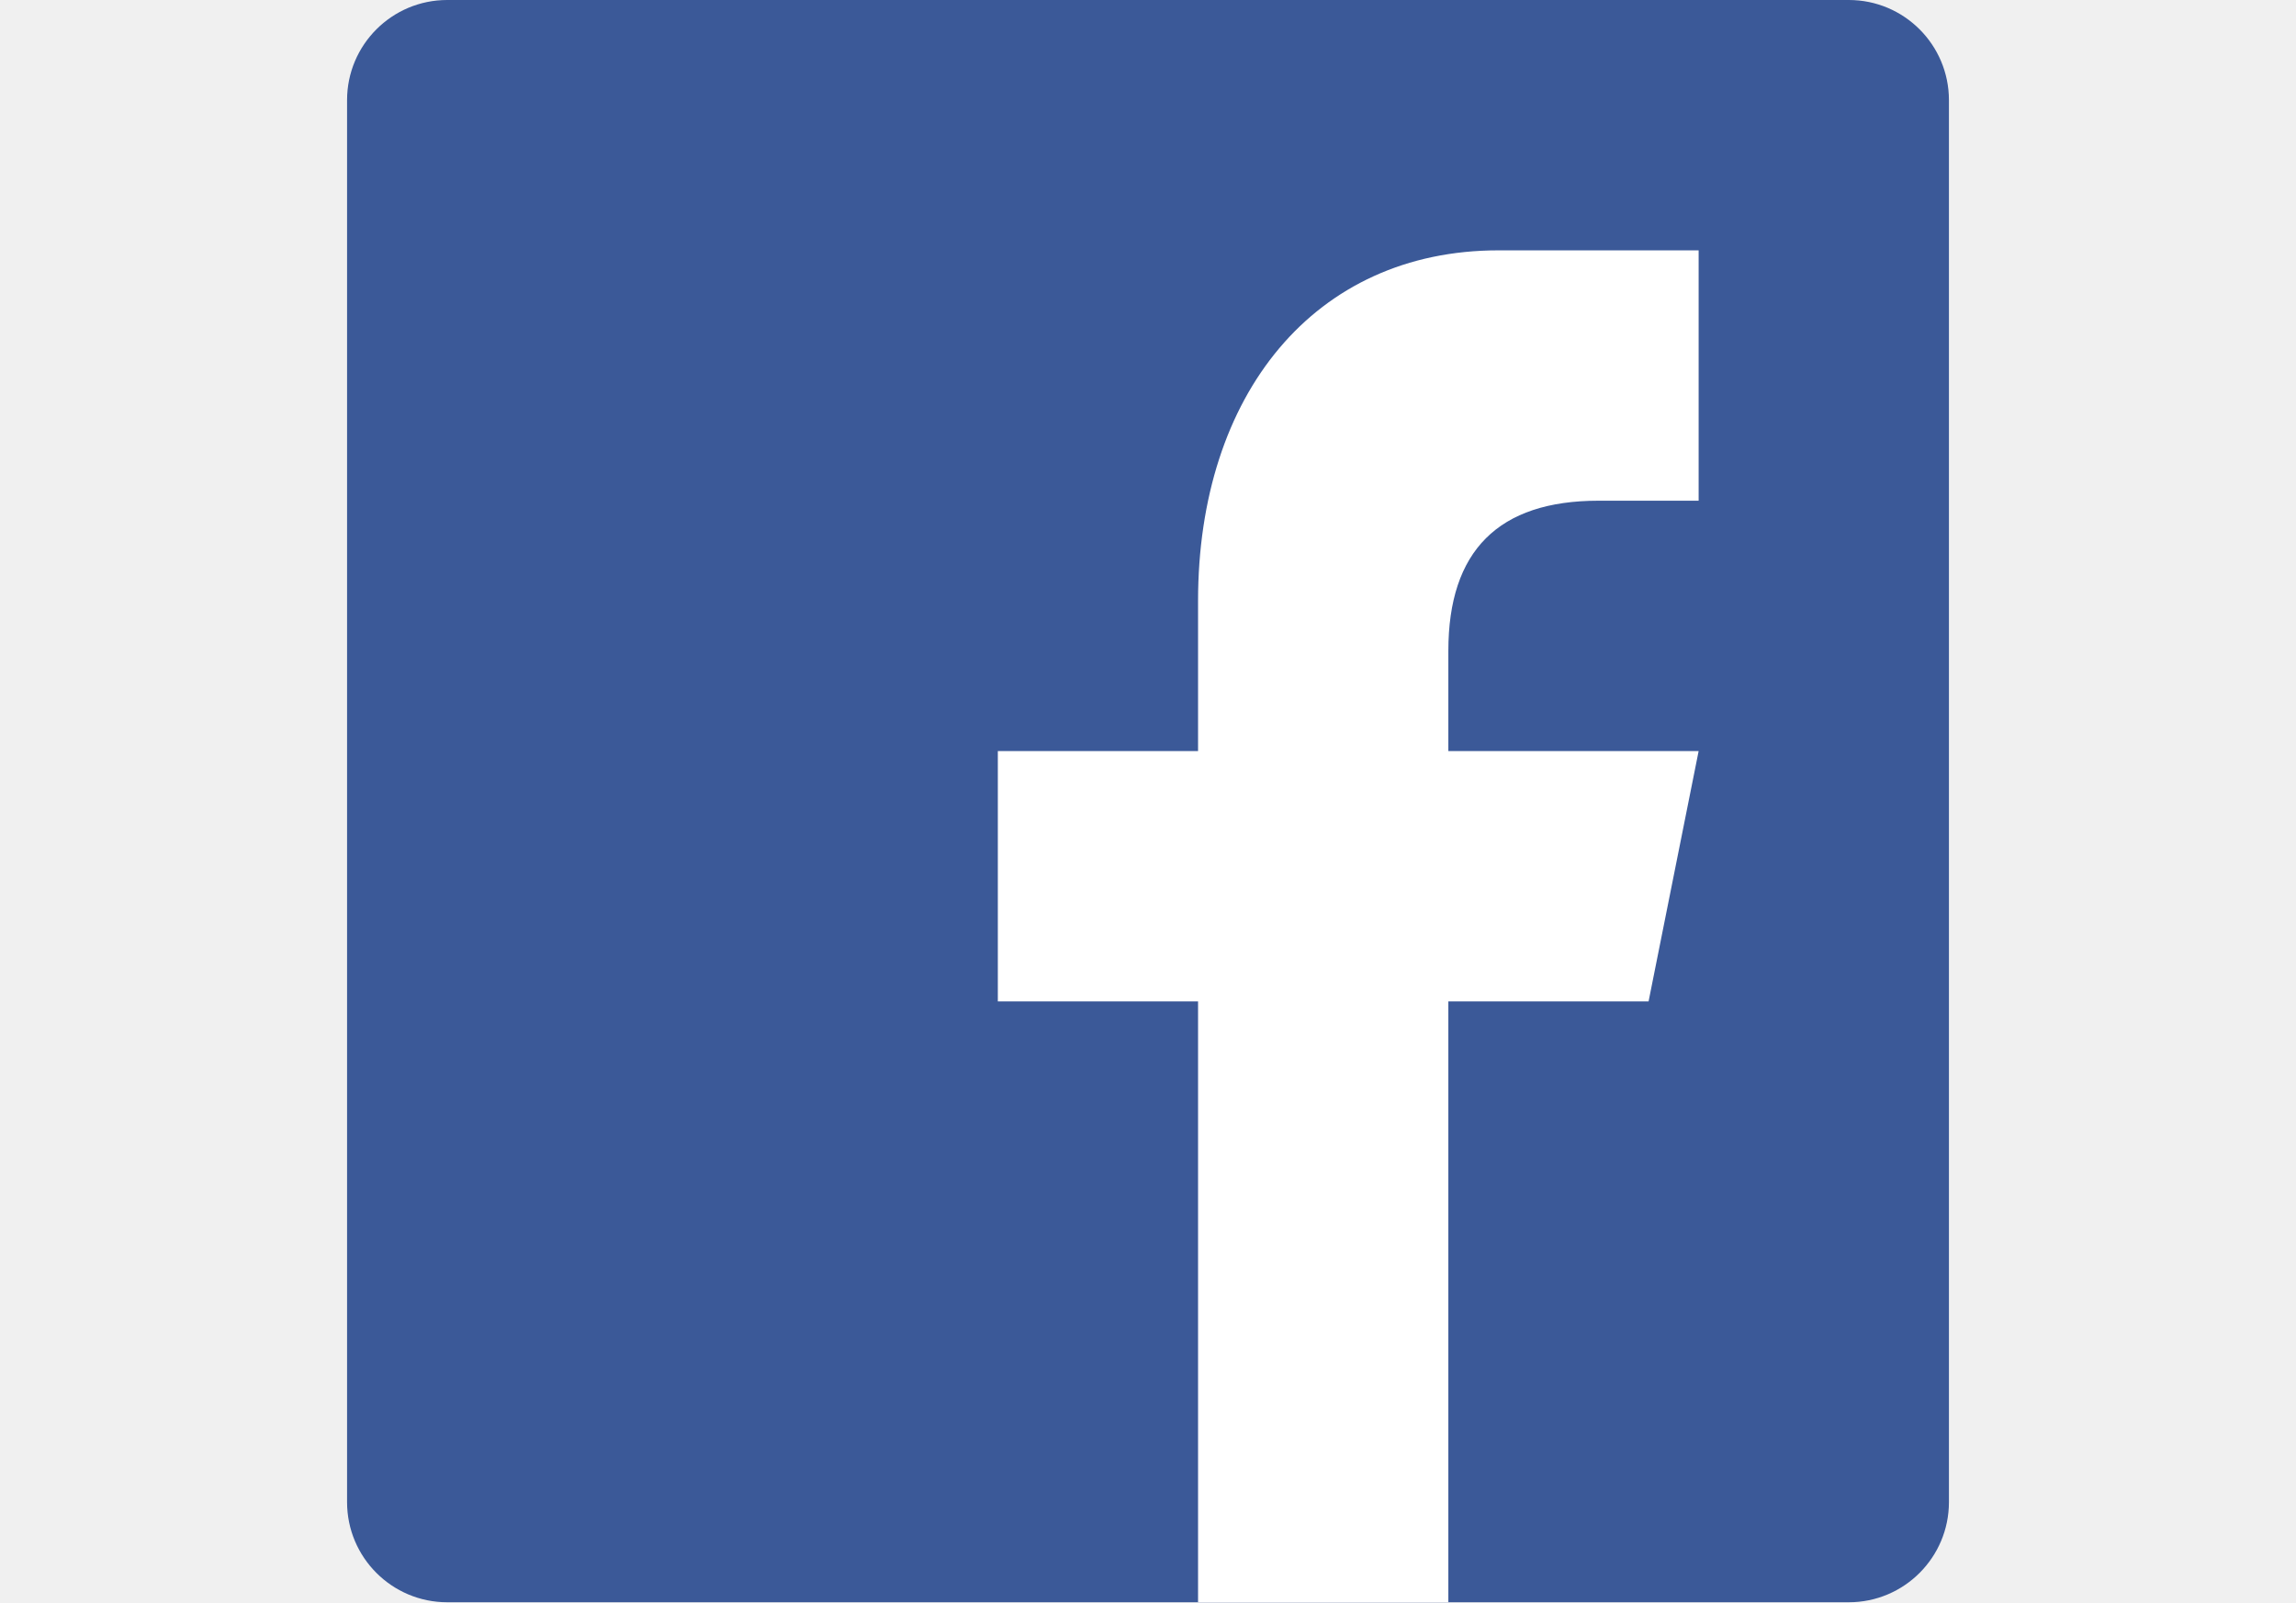
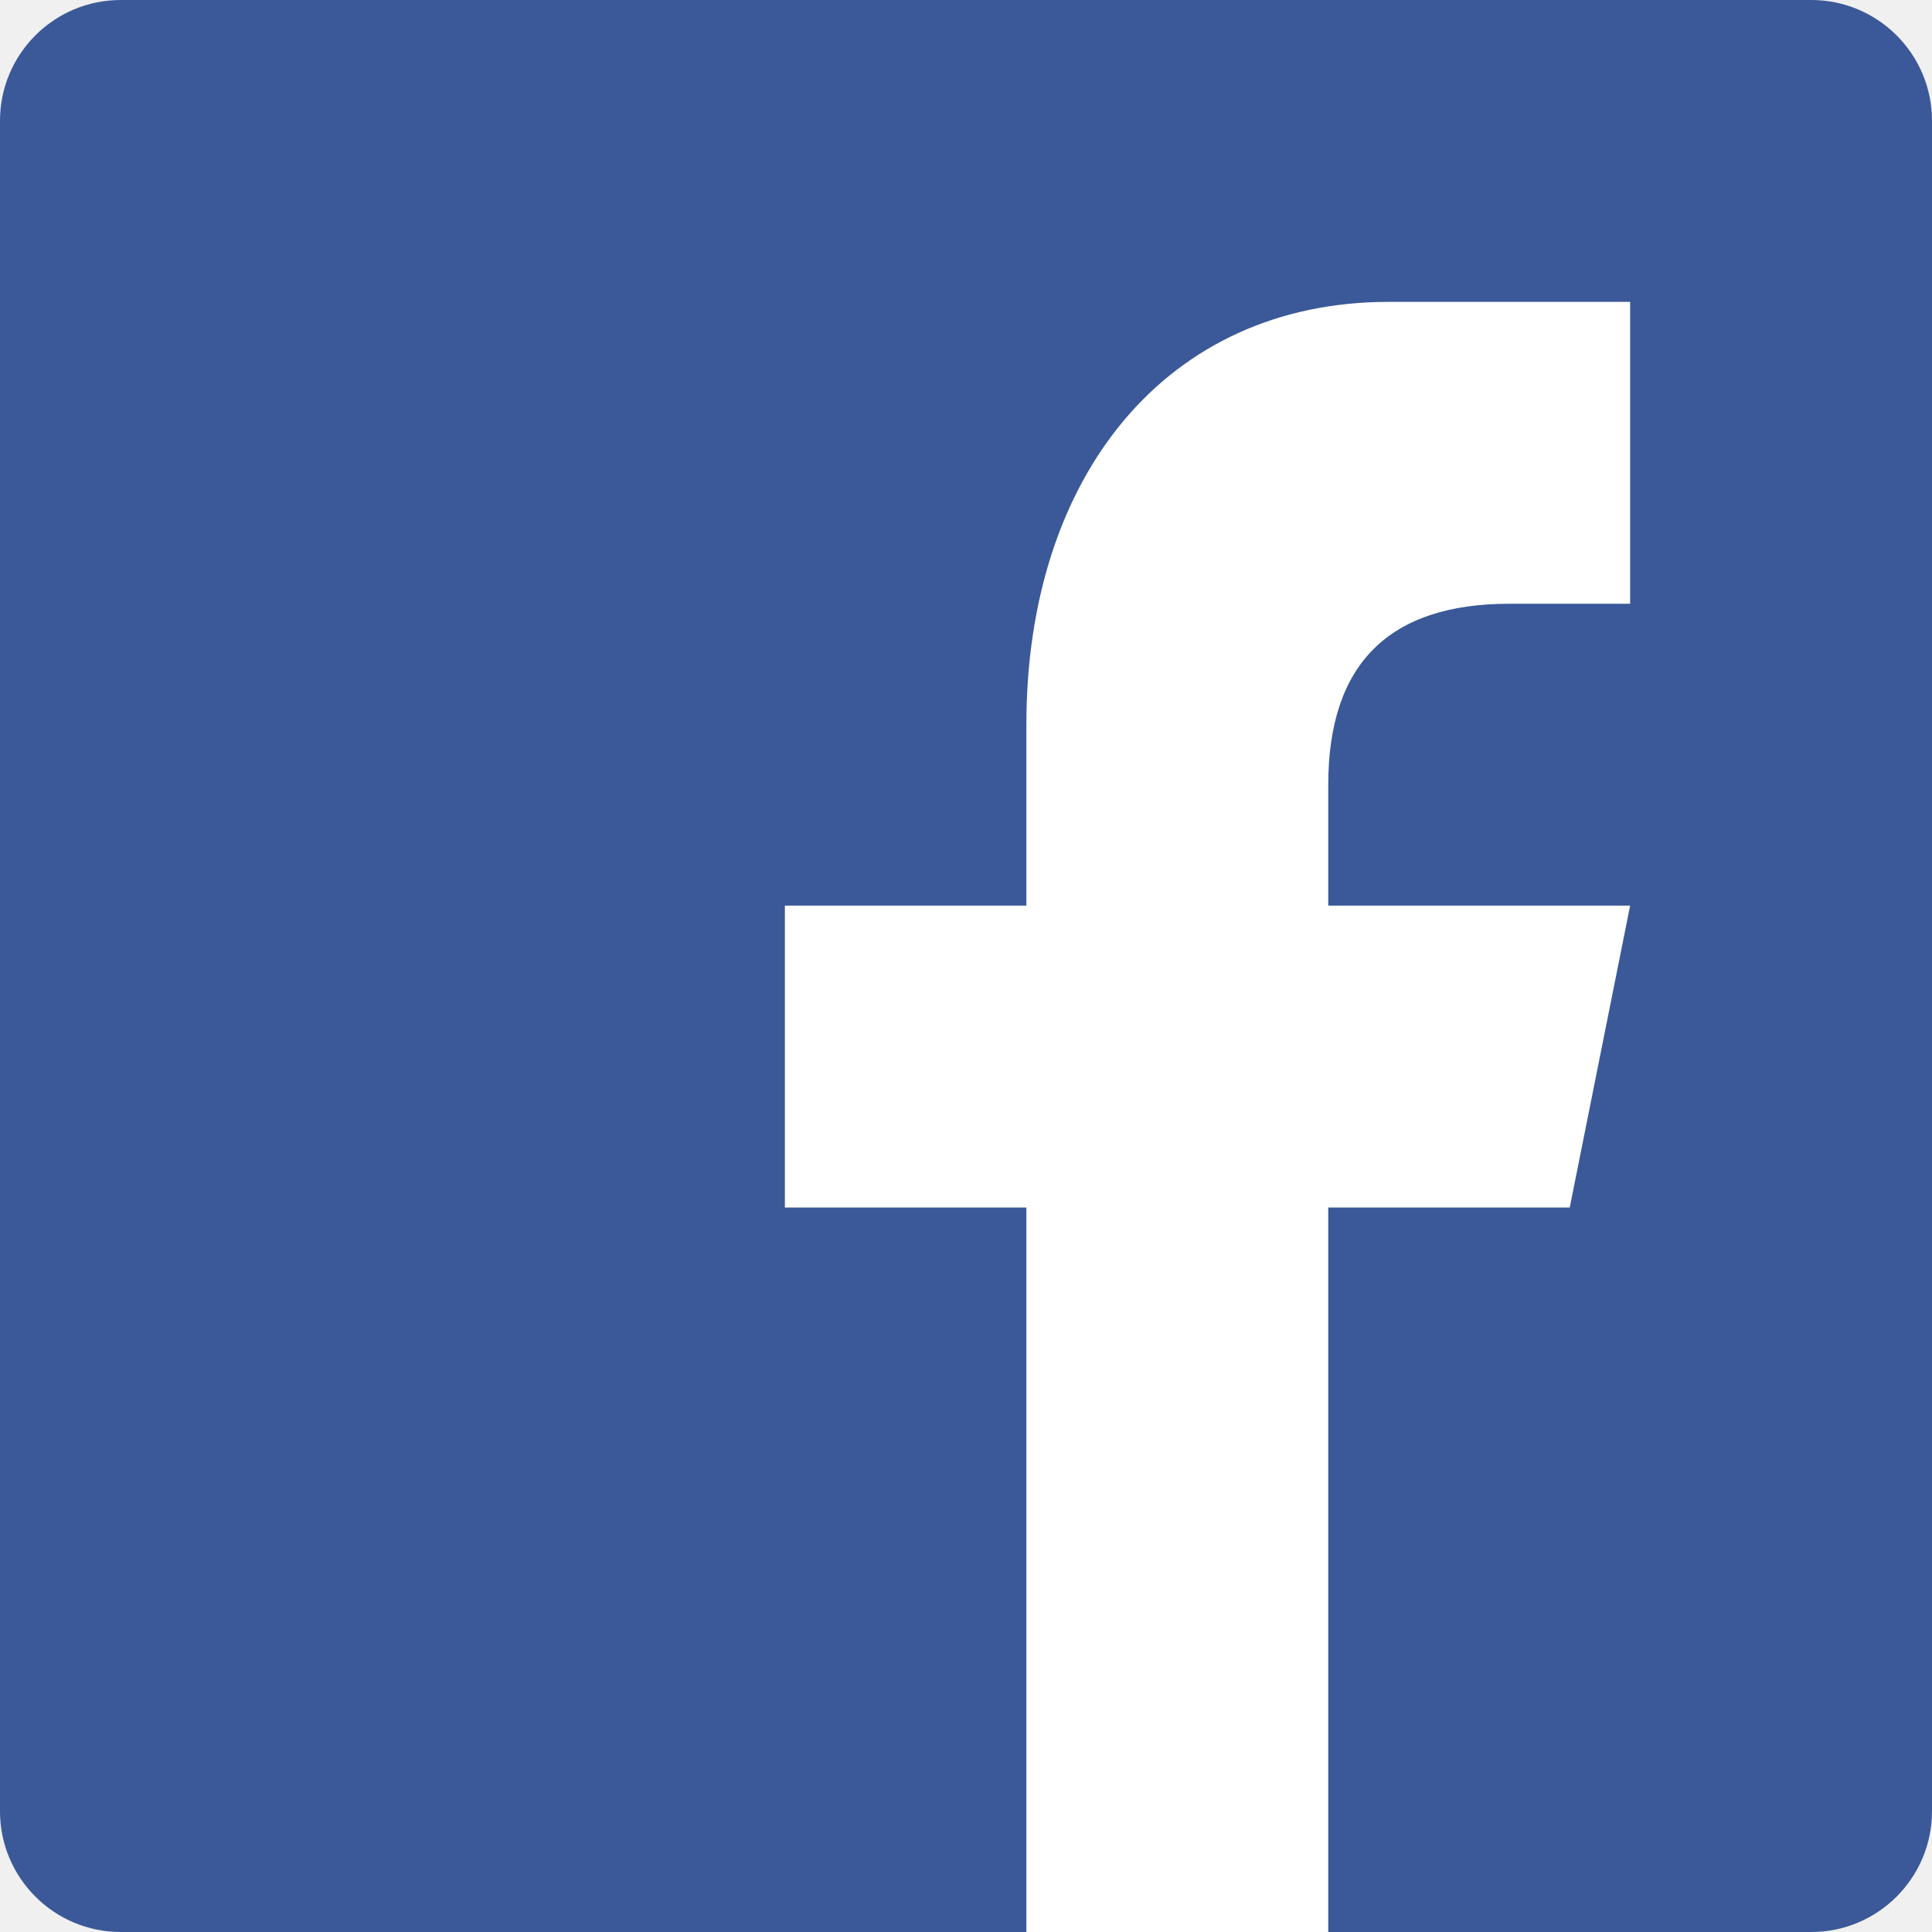
- <svg xmlns="http://www.w3.org/2000/svg" enable-background="new 0 0 32 32" height="30px" id="Layer_1" version="1.0" viewBox="0 0 32 32" width="43px" xml:space="preserve">
+ <svg xmlns="http://www.w3.org/2000/svg" enable-background="new 0 0 32 32" height="14px" id="Layer_1" version="1.0" viewBox="0 0 32 32" width="14px" xml:space="preserve">
  <g>
    <path d="M32,30c0,1.104-0.896,2-2,2H2c-1.104,0-2-0.896-2-2V2c0-1.104,0.896-2,2-2h28c1.104,0,2,0.896,2,2V30z" fill="#3B5998" />
    <path d="M22,32V20h4l1-5h-5v-2c0-2,1.002-3,3-3h2V5c-1,0-2.24,0-4,0c-3.675,0-6,2.881-6,7v3h-4v5h4v12H22z" fill="#FFFFFF" id="f" />
  </g>
  <g />
  <g />
  <g />
  <g />
  <g />
  <g />
</svg>
